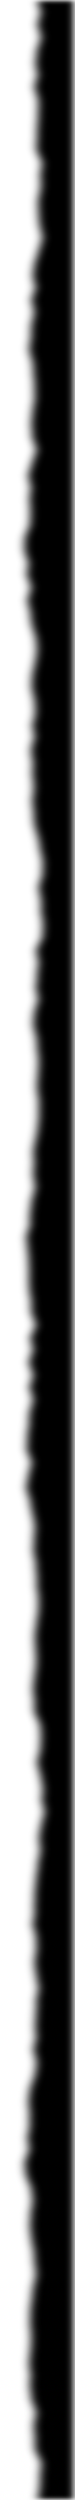
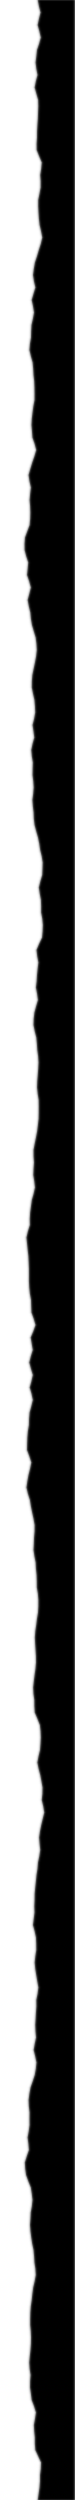
<svg xmlns="http://www.w3.org/2000/svg" viewBox="0 0 24 800" width="24" height="800" preserveAspectRatio="none">
  <defs>
-     <filter id="f" x="-100%" y="-5%" width="300%" height="110%">
-       <feGaussianBlur stdDeviation="1.5 0.8" />
+     <filter id="f" x="-50%" y="-5%" width="200%" height="110%">
+       <feGaussianBlur stdDeviation="0.45 0.3" />
    </filter>
  </defs>
  <path d="M30 -60L9.70 -60L9.65 -58L9.65 -56L9.84 -54L9.93 -52L9.89 -50L9.74 -48L9.53 -46L9.35 -44L9.48 -42L9.77 -40L9.62 -38L9.60 -36L9.88 -34L10.13 -32L10.88 -30L11.49 -28L11.19 -26L10.84 -24L10.94 -22L11.14 -20L11.15 -18L11.29 -16L12.21 -14L13.12 -12L13.04 -10L12.80 -8L12.79 -6L12.64 -4L12.36 -2L12.08 0L12.46 2L12.96 4L12.47 6L12.05 8L12.59 10L13.04 12L12.51 14L11.84 16L11.62 18L11.38 20L11.62 22L12.00 24L11.47 26L11.09 28L11.64 30L12.20 32L12.25 34L12.18 36L12.11 38L11.97 40L11.86 42L11.84 44L11.71 46L11.73 48L12.52 50L13.35 52L13.17 54L12.86 56L13.00 58L12.99 60L12.63 62L12.23 64L12.22 66L12.32 68L12.45 70L12.67 72L13.13 74L13.52 76L13.05 78L12.42 80L11.83 82L11.17 84L10.82 86L10.56 88L10.86 90L11.31 92L10.71 94L10.14 96L10.56 98L10.88 100L10.52 102L10.07 104L9.96 106L9.91 108L9.58 110L9.41 112L9.87 114L10.43 116L10.61 118L10.72 120L10.94 122L11.02 124L11.05 126L11.04 128L10.67 130L10.40 132L10.17 134L10.06 136L10.23 138L10.37 140L11.06 142L11.58 144L11.00 146L10.31 148L9.70 150L9.14 152L9.43 154L9.87 156L9.64 158L9.47 160L9.63 162L9.70 164L9.65 166L9.48 168L8.73 170L8.00 172L7.85 174L7.87 176L8.38 178L9.03 180L8.85 182L8.65 184L9.32 186L9.86 188L9.38 190L8.85 192L9.22 194L9.69 196L9.88 198L10.22 200L10.80 202L11.40 204L11.65 206L11.77 208L11.55 210L11.18 212L10.76 214L10.35 216L10.19 218L10.17 220L10.56 222L11.01 224L11.18 226L11.26 228L10.91 230L10.41 232L10.70 234L10.96 236L10.41 238L10.00 240L10.18 242L10.50 244L10.44 246L10.40 248L10.64 250L10.77 252L10.61 254L10.36 256L10.51 258L10.74 260L10.82 262L11.06 264L11.58 266L12.16 268L12.56 270L12.85 272L13.33 274L13.65 276L13.59 278L13.50 280L12.91 282L12.43 284L12.72 286L13.09 288L13.16 290L13.15 292L13.52 294L13.71 296L13.63 298L13.45 300L12.52 302L11.68 304L11.91 306L12.28 308L12.04 310L11.84 312L11.72 314L11.49 316L11.86 318L12.13 320L11.55 322L11.01 324L10.78 326L10.71 328L11.11 330L11.61 332L11.80 334L11.93 336L12.20 338L12.32 340L12.22 342L12.08 344L11.92 346L11.85 348L12.06 350L12.37 352L12.40 354L12.39 356L12.35 358L12.13 360L11.88 362L11.50 364L11.09 366L10.72 368L10.73 370L10.87 372L10.73 374L10.64 376L10.96 378L11.18 380L10.74 382L10.18 384L9.90 386L9.64 388L9.52 390L9.55 392L8.93 394L8.46 396L8.66 398L8.86 400L9.08 402L9.18 404L9.26 406L9.27 408L9.26 410L9.35 412L9.56 414L9.92 416L9.98 418L10.06 420L10.77 422L11.35 424L10.65 426L9.81 428L10.14 430L10.47 432L9.85 434L9.36 436L9.89 438L10.49 440L10.04 442L9.50 444L10.07 446L10.49 448L10.00 450L9.47 452L9.30 454L9.25 456L8.92 458L8.75 460L8.68 462L8.64 464L9.38 466L10.01 468L9.61 470L9.12 472L8.75 474L8.46 476L8.93 478L9.56 480L9.88 482L10.28 484L10.72 486L11.07 488L11.06 490L10.89 492L10.82 494L10.72 496L11.01 498L11.40 500L11.50 502L11.70 504L11.77 506L11.79 508L12.12 510L12.28 512L12.27 514L12.16 516L11.83 518L11.58 520L11.29 522L11.15 524L11.24 526L11.37 528L11.50 530L11.52 532L11.34 534L11.06 536L10.81 538L10.60 540L10.70 542L10.97 544L10.99 546L11.12 548L11.96 550L12.75 552L12.97 554L13.05 556L12.95 558L12.80 560L12.33 562L11.95 564L12.35 566L12.87 568L13.25 570L13.60 572L13.56 574L13.36 576L13.83 578L14.16 580L13.67 582L13.19 584L12.79 586L12.51 588L12.67 590L12.87 592L12.57 594L12.16 596L11.99 598L11.68 600L11.48 602L11.27 604L11.09 606L11.06 608L10.97 610L11.03 612L10.79 614L10.54 616L11.08 618L11.50 620L11.58 622L11.60 624L11.30 626L11.09 628L11.27 630L11.59 632L11.92 634L12.28 636L12.02 638L11.62 640L11.64 642L11.50 644L11.39 646L11.27 648L11.35 650L11.53 652L11.11 654L10.77 656L11.25 658L11.66 660L11.46 662L11.11 664L10.46 666L9.76 668L9.40 670L9.15 672L9.23 674L9.45 676L9.43 678L9.45 680L9.19 682L8.83 684L9.08 686L9.25 688L8.56 690L7.95 692L8.06 694L8.34 696L9.05 698L9.85 700L10.16 702L10.39 704L10.18 706L9.83 708L9.73 710L9.59 712L9.74 714L9.99 716L10.30 718L10.72 720L10.90 722L11.02 724L11.31 726L11.44 728L11.08 730L10.62 732L10.35 734L10.14 736L9.85 738L9.70 740L9.65 742L9.65 744L9.84 746L9.93 748L9.89 750L9.74 752L9.53 754L9.35 756L9.48 758L9.77 760L9.62 762L9.60 764L9.88 766L10.13 768L10.88 770L11.49 772L11.19 774L10.84 776L10.94 778L11.14 780L11.15 782L11.29 784L12.21 786L13.12 788L13.04 790L12.80 792L12.79 794L12.64 796L12.36 798L12.08 800L12.46 802L12.96 804L12.47 806L12.05 808L12.59 810L13.04 812L12.51 814L11.84 816L11.62 818L11.38 820L11.62 822L12.00 824L11.47 826L11.09 828L11.64 830L12.20 832L12.25 834L12.18 836L12.11 838L11.97 840L11.86 842L11.84 844L11.71 846L11.73 848L12.52 850L13.35 852L13.17 854L12.86 856L13.00 858L12.99 860L30 860Z" fill="#000" filter="url(#f)" />
</svg>
